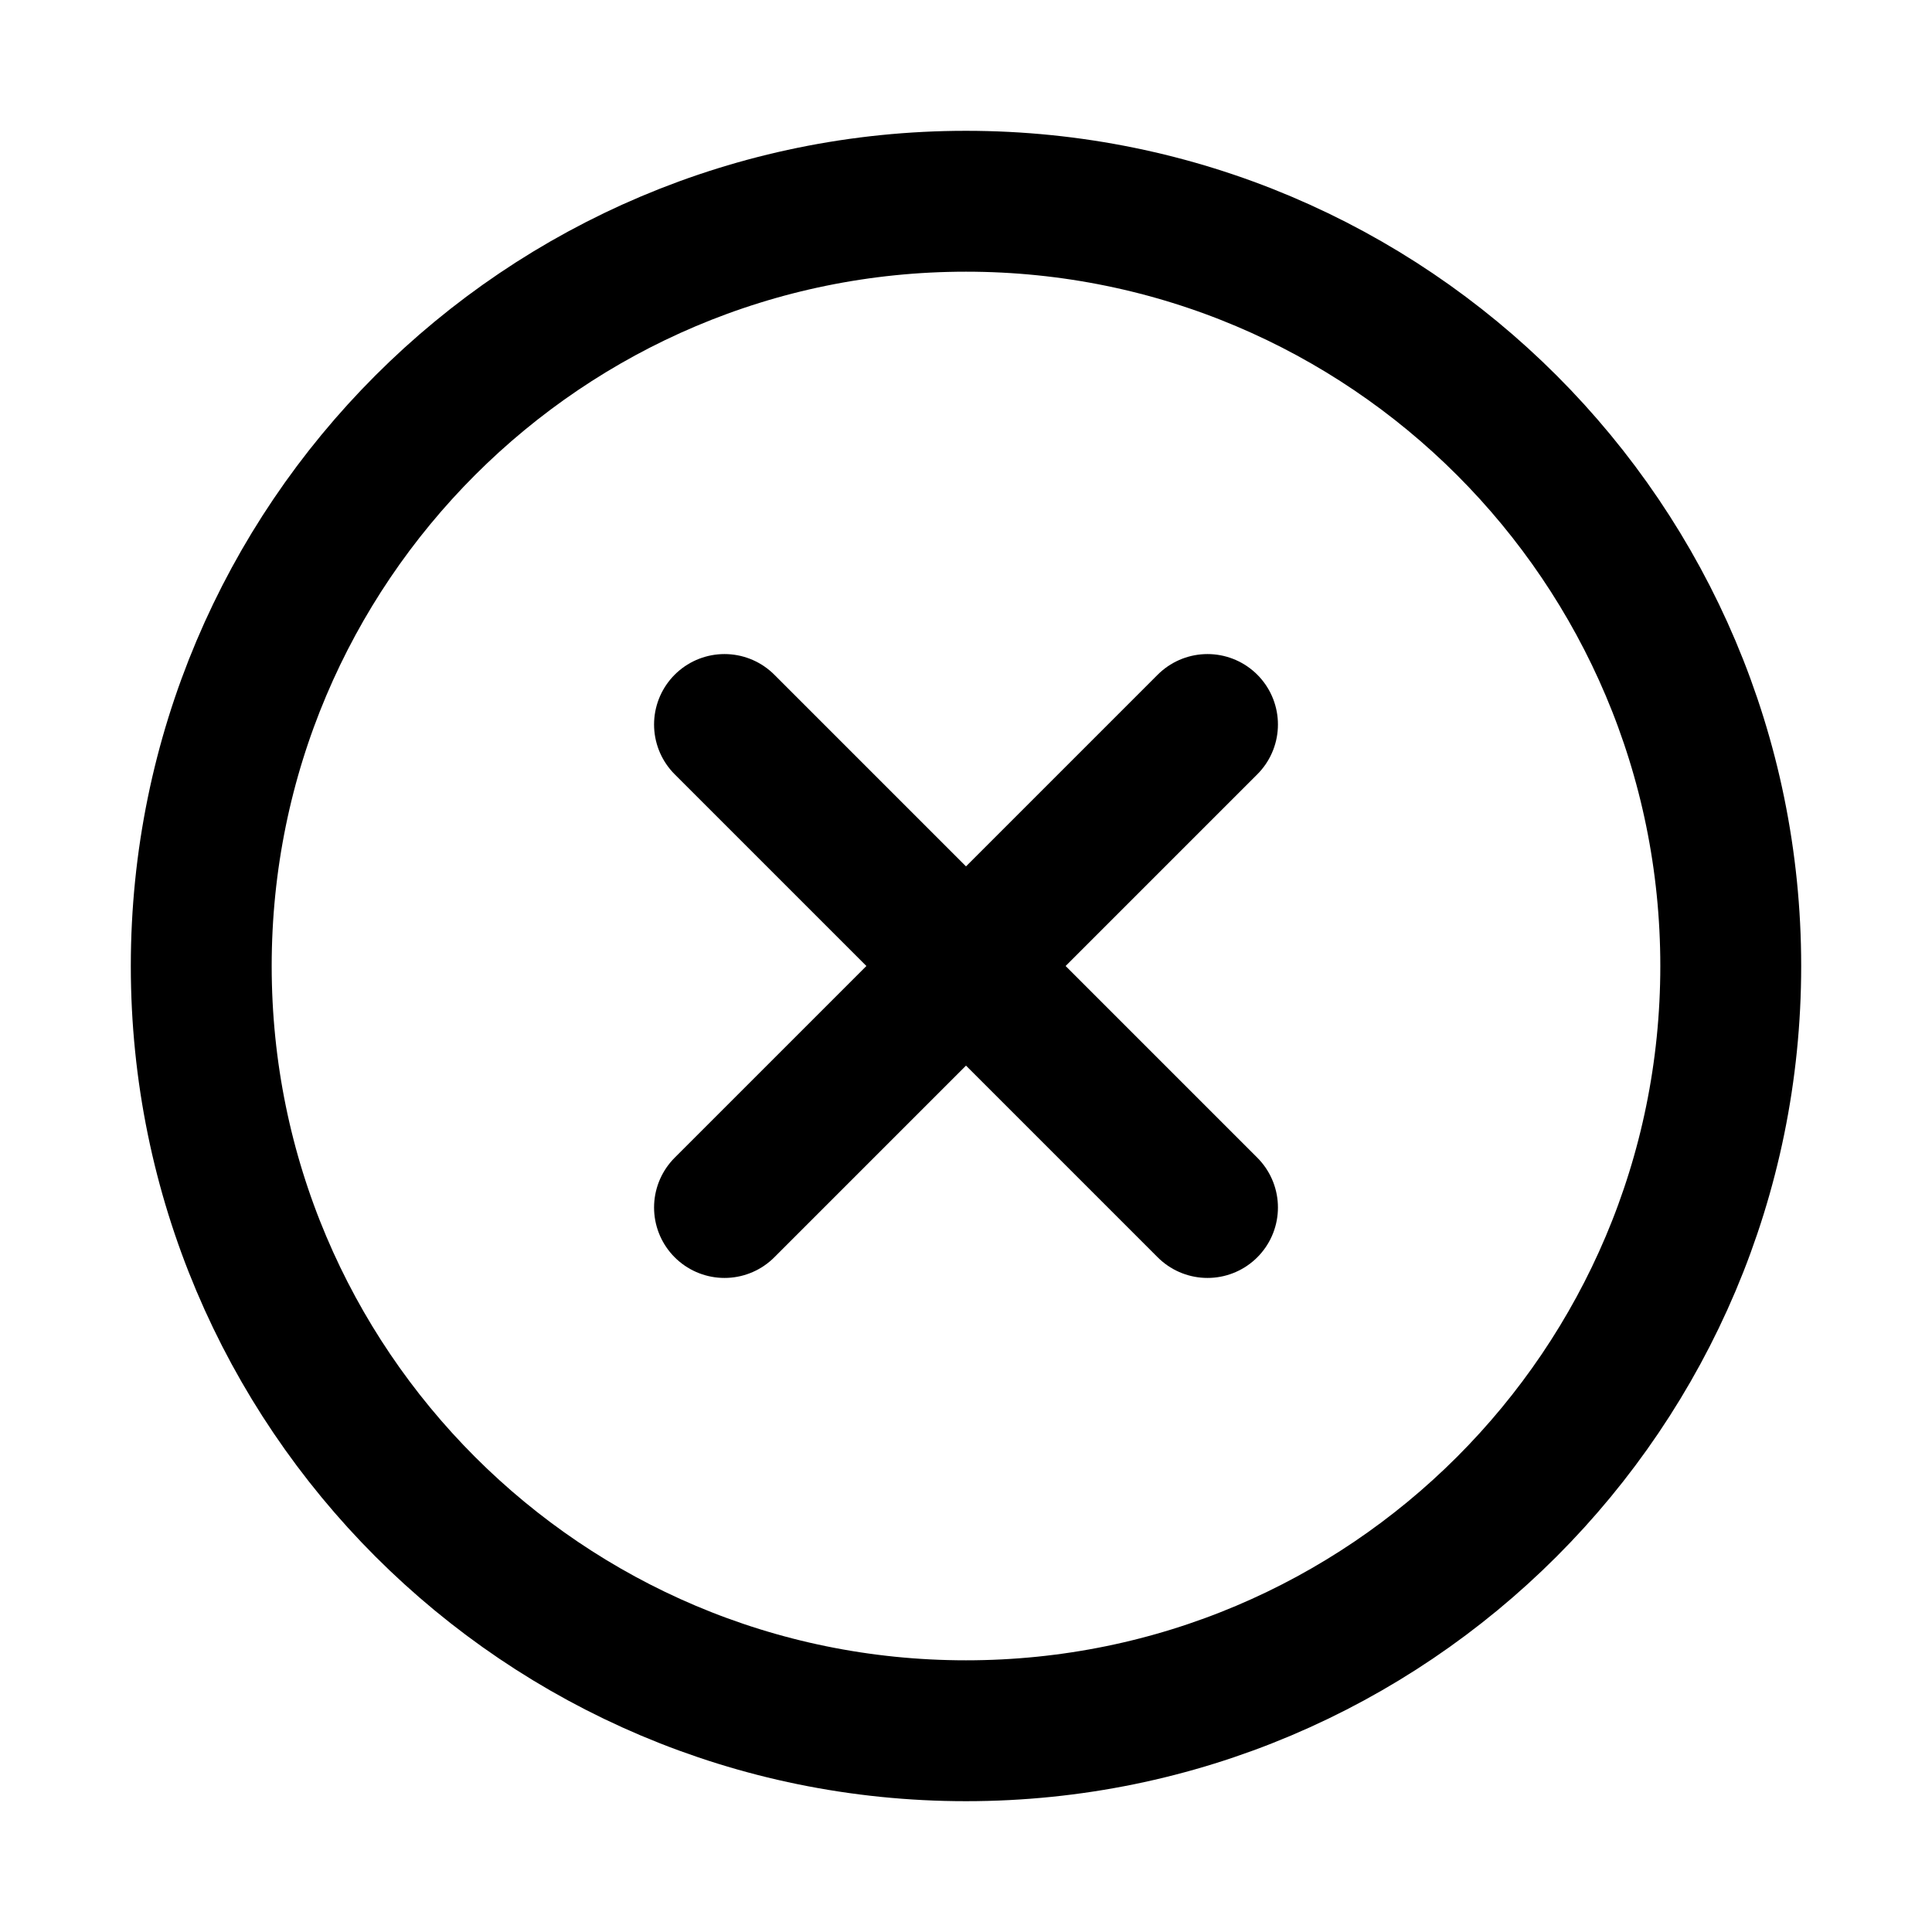
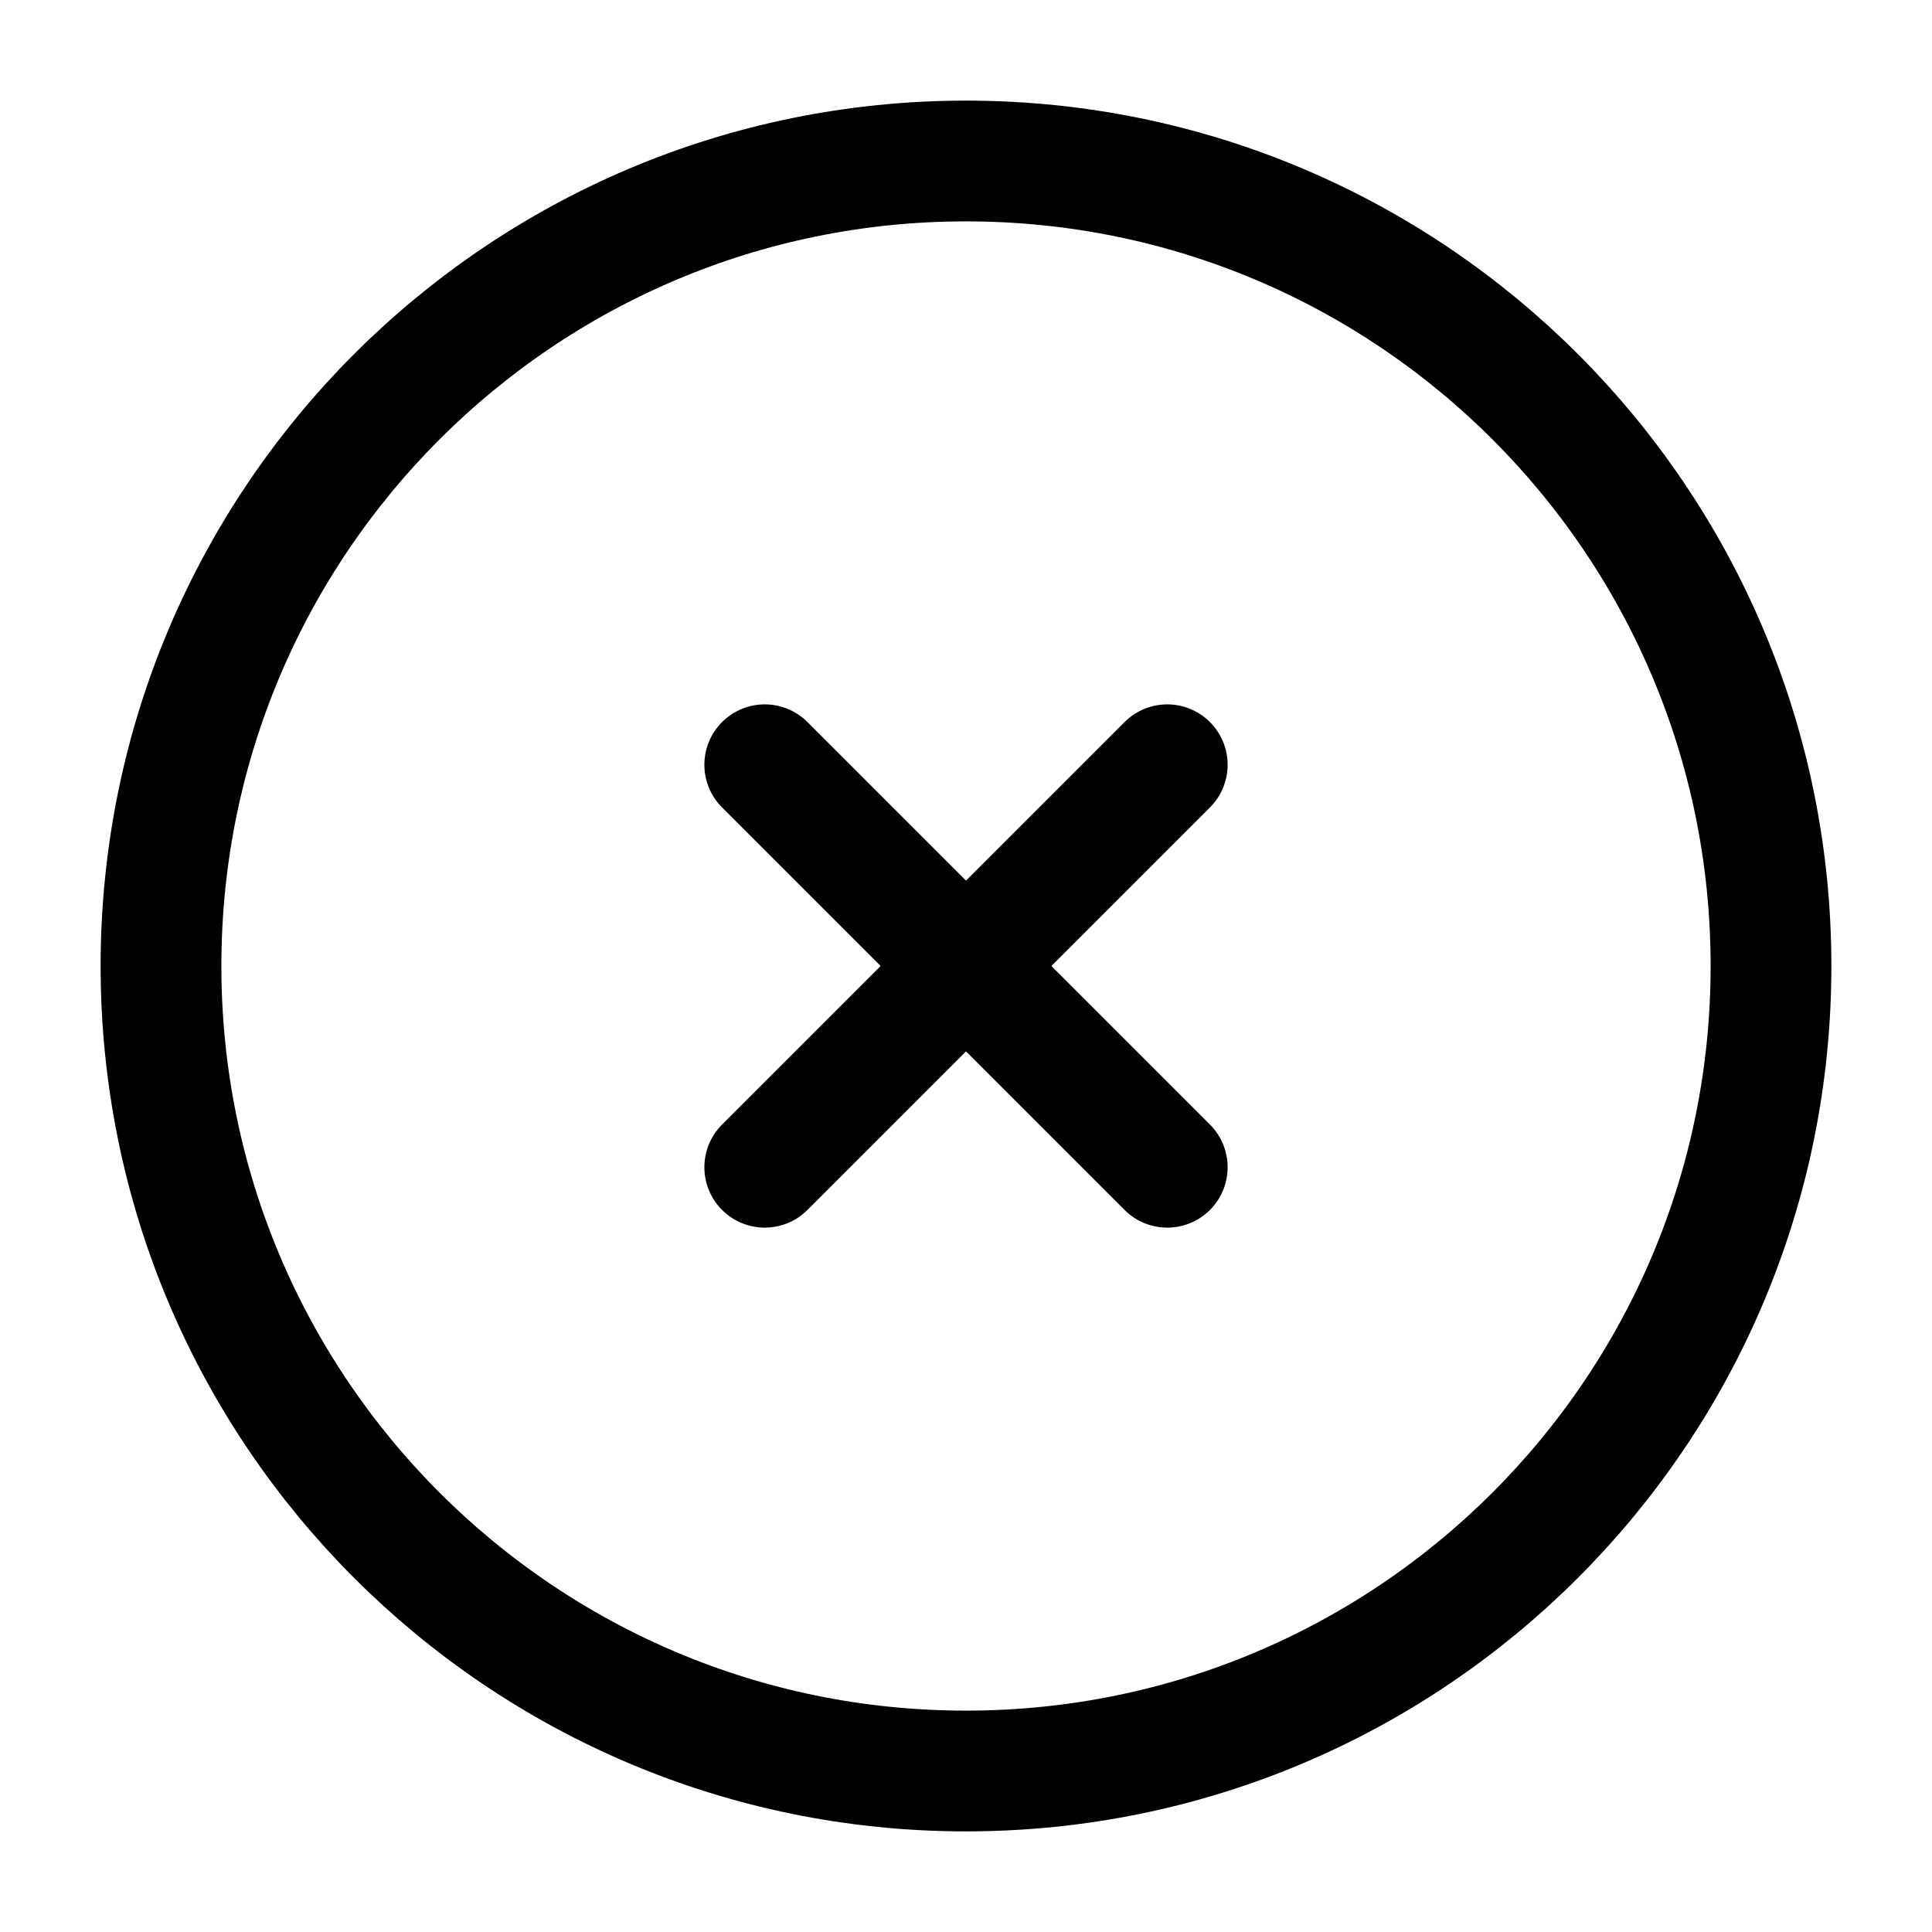
- <svg xmlns="http://www.w3.org/2000/svg" viewBox="0 0 24 24" fill="none" stroke="currentColor" stroke-width="1.75" stroke-linecap="round" stroke-linejoin="round">
-   <circle cx="12" cy="12" r="9.5" />
-   <path d="M9 9L15 15" />
-   <path d="M15 9L9 15" />
+ <svg xmlns="http://www.w3.org/2000/svg" viewBox="0 0 24 24" fill="none" stroke="currentColor" stroke-width="1.5" stroke-linecap="round" stroke-linejoin="round">
+   <circle cx="12" cy="12" r="10" />
+   <path d="M14.5 9.5L9.5 14.5" />
+   <path d="M9.5 9.5L14.5 14.5" />
</svg>
